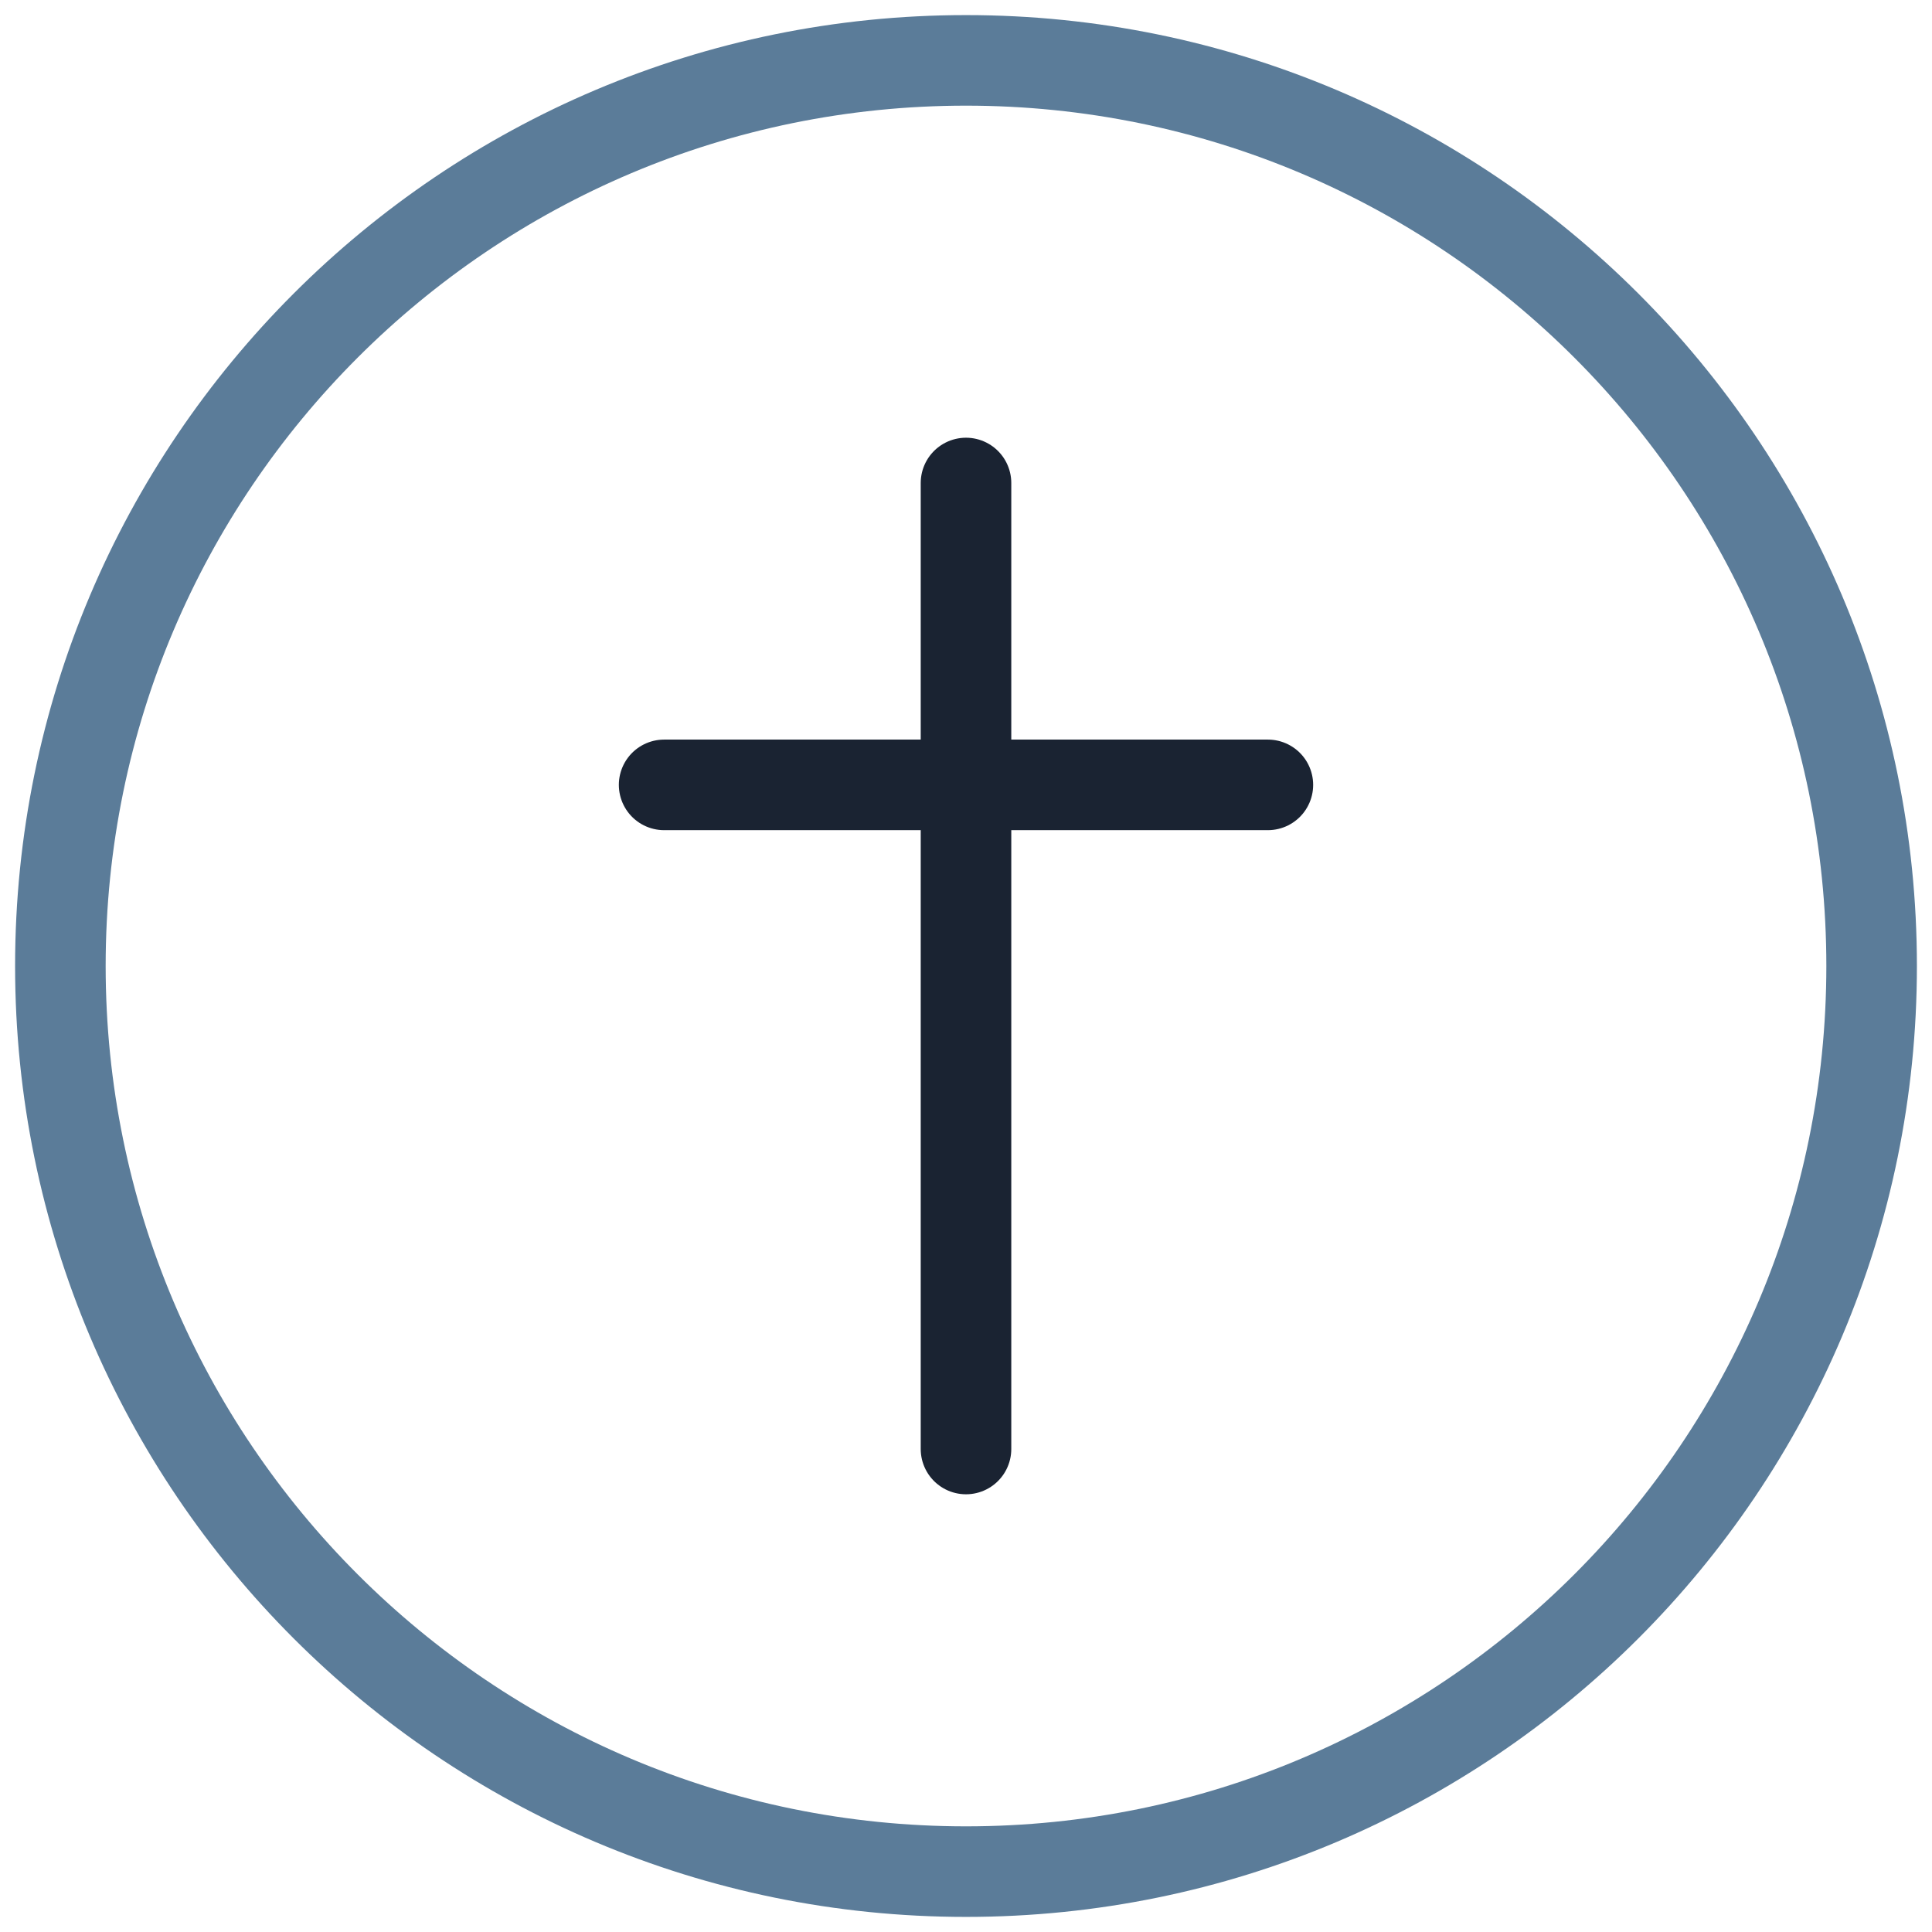
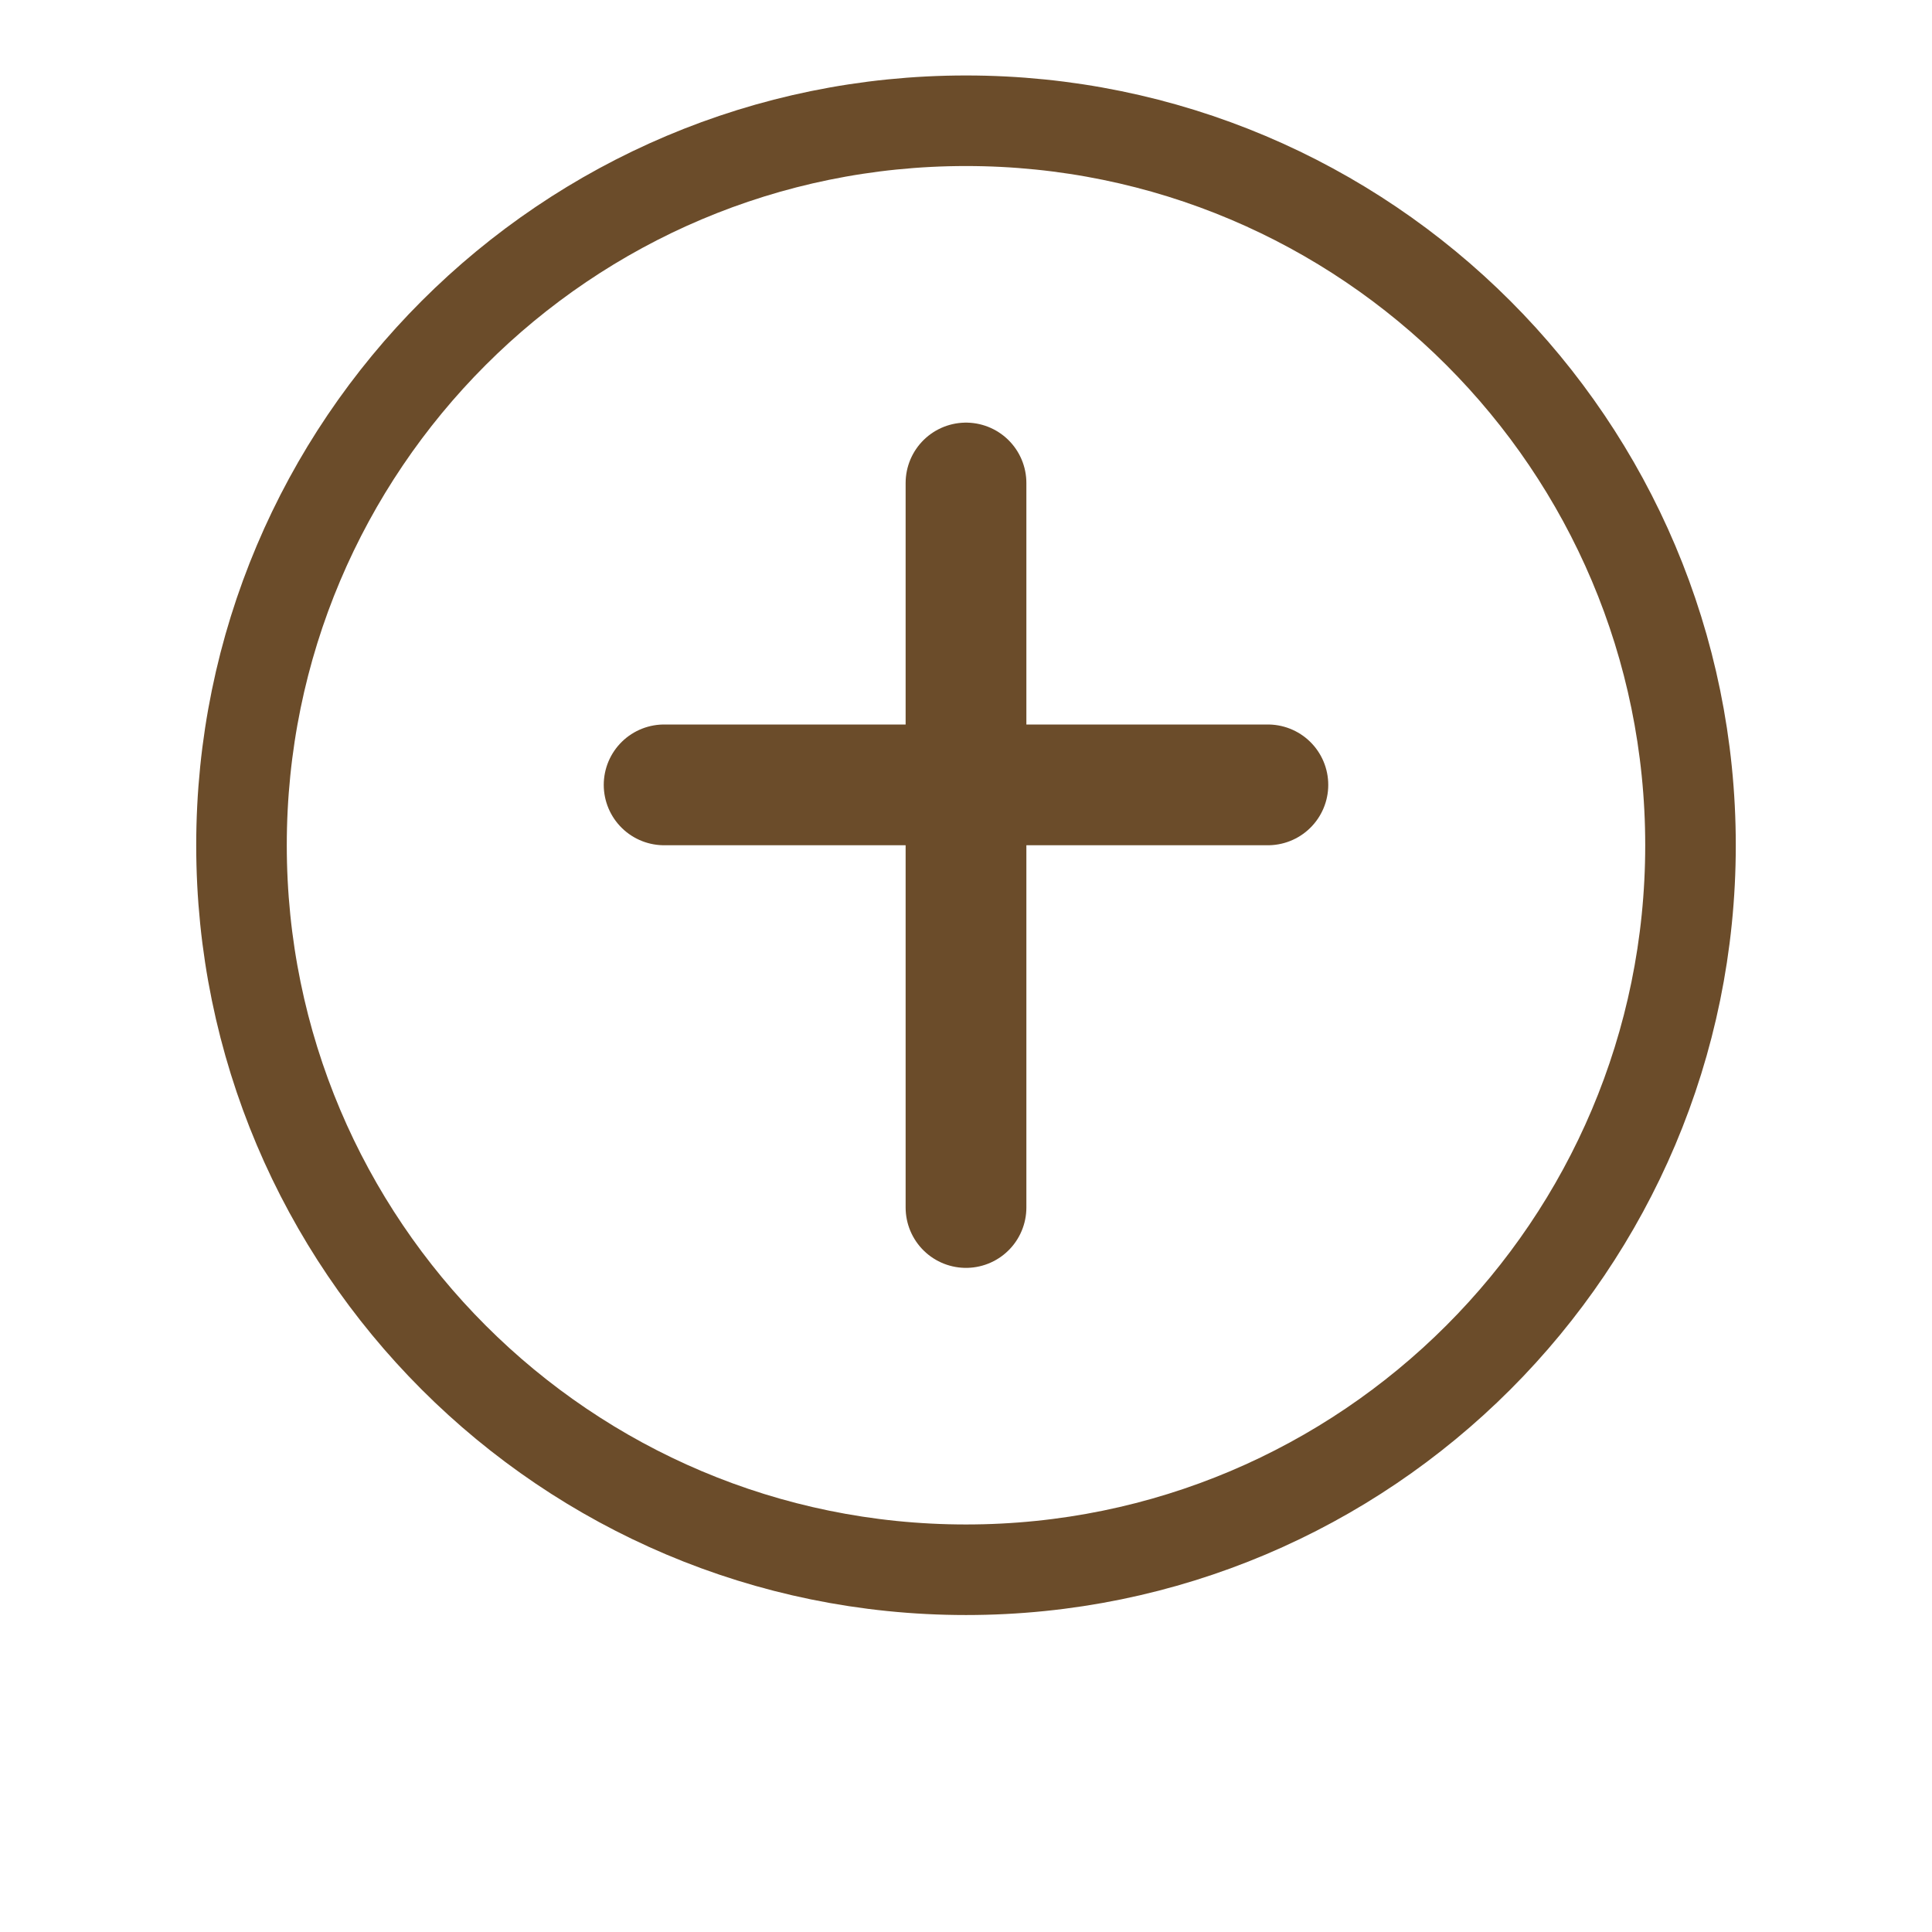
<svg xmlns="http://www.w3.org/2000/svg" viewBox="0 0 32 32" fill="none">
-   <circle cx="16" cy="16" r="15" stroke="#5B7C99" stroke-width="1.5" />
-   <path d="M16 8 L16 24 M11 13 L21 13" stroke="#1A2332" stroke-width="1.5" stroke-linecap="round" />
+   <circle cx="16" cy="14" r="12" stroke="#6B4C2A" stroke-width="1.5" />
+   <path d="M16 8v12M11 13h10" stroke="#6B4C2A" stroke-width="2" stroke-linecap="round" />
</svg>
